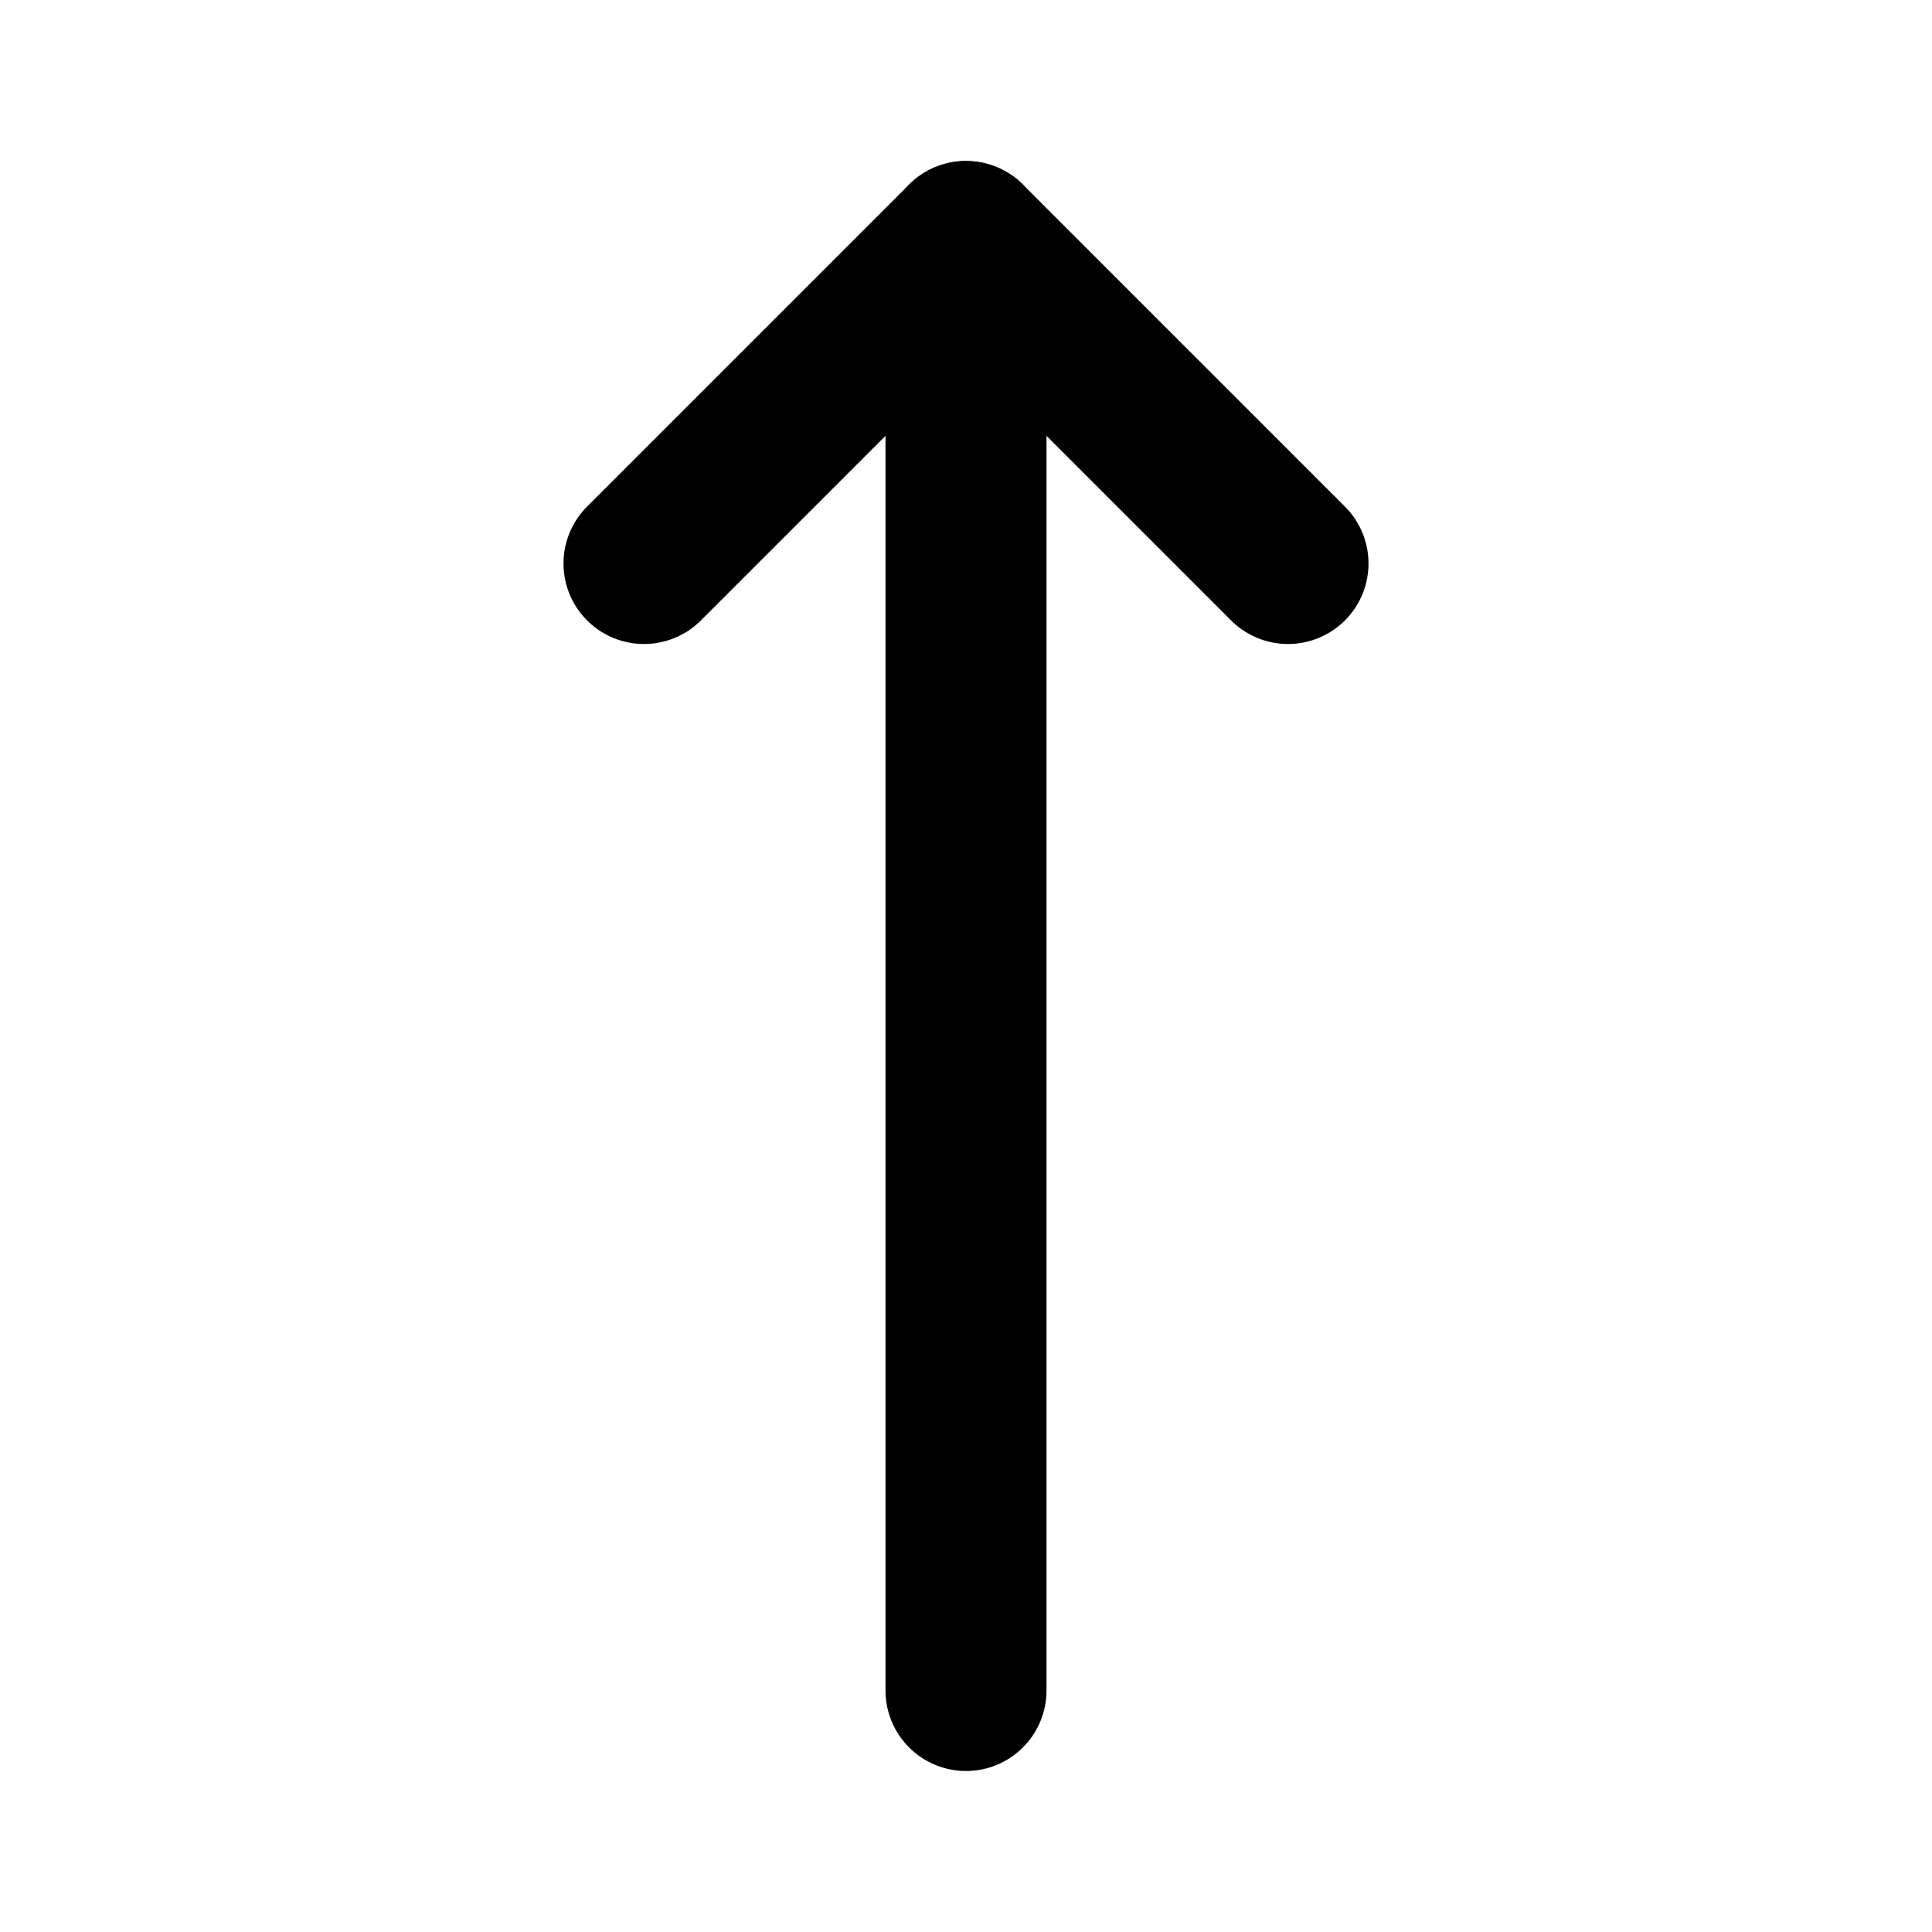
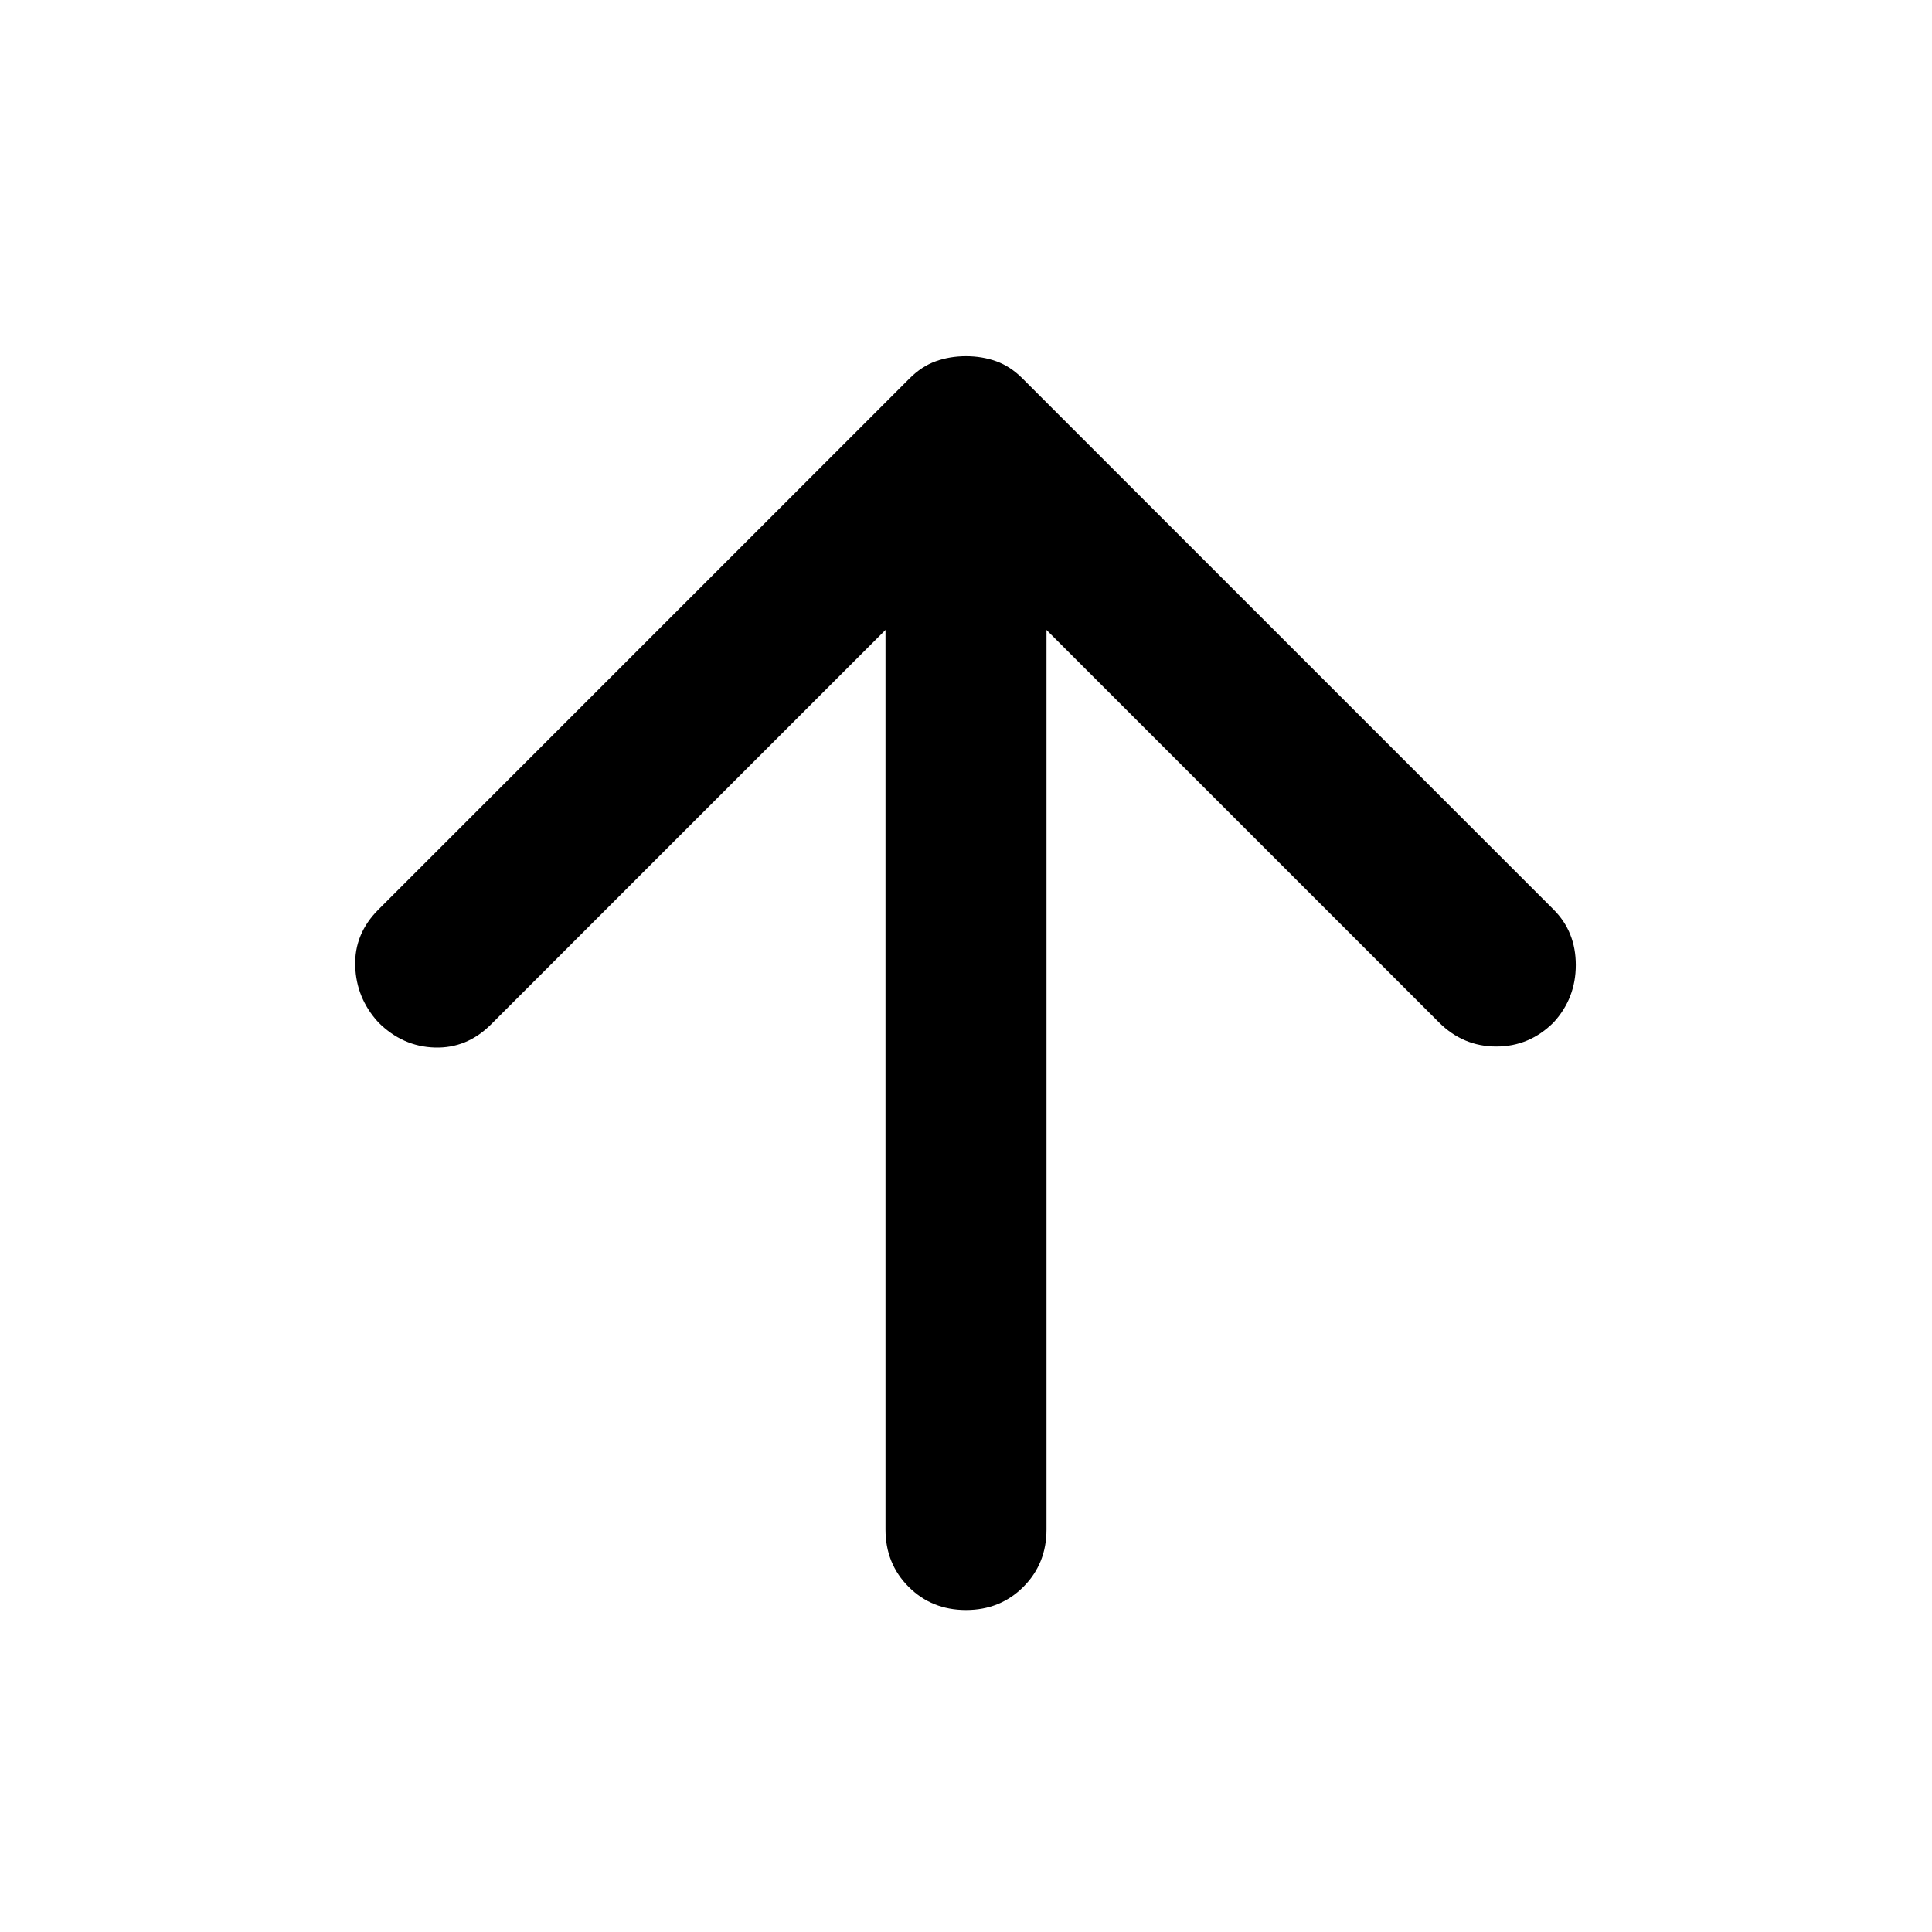
- <svg xmlns="http://www.w3.org/2000/svg" viewBox="0 0 24 24" fill="none" stroke="#000" stroke-width="2" stroke-linecap="round" stroke-linejoin="round">
-   <path d="M12 3v18" />
-   <path d="m8 7 4-4 4 4" />
+ <svg xmlns="http://www.w3.org/2000/svg" height="24" viewBox="0 -960 960 960" width="24">
+   <path d="M440-647 244-451q-12 12-28 11.5T188-452q-11-12-11.5-28t11.5-28l264-264q6-6 13-8.5t15-2.5q8 0 15 2.5t13 8.5l264 264q11 11 11 27.5T772-452q-12 12-28.5 12T715-452L520-647v447q0 17-11.5 28.5T480-160q-17 0-28.5-11.5T440-200v-447Z" />
</svg>
